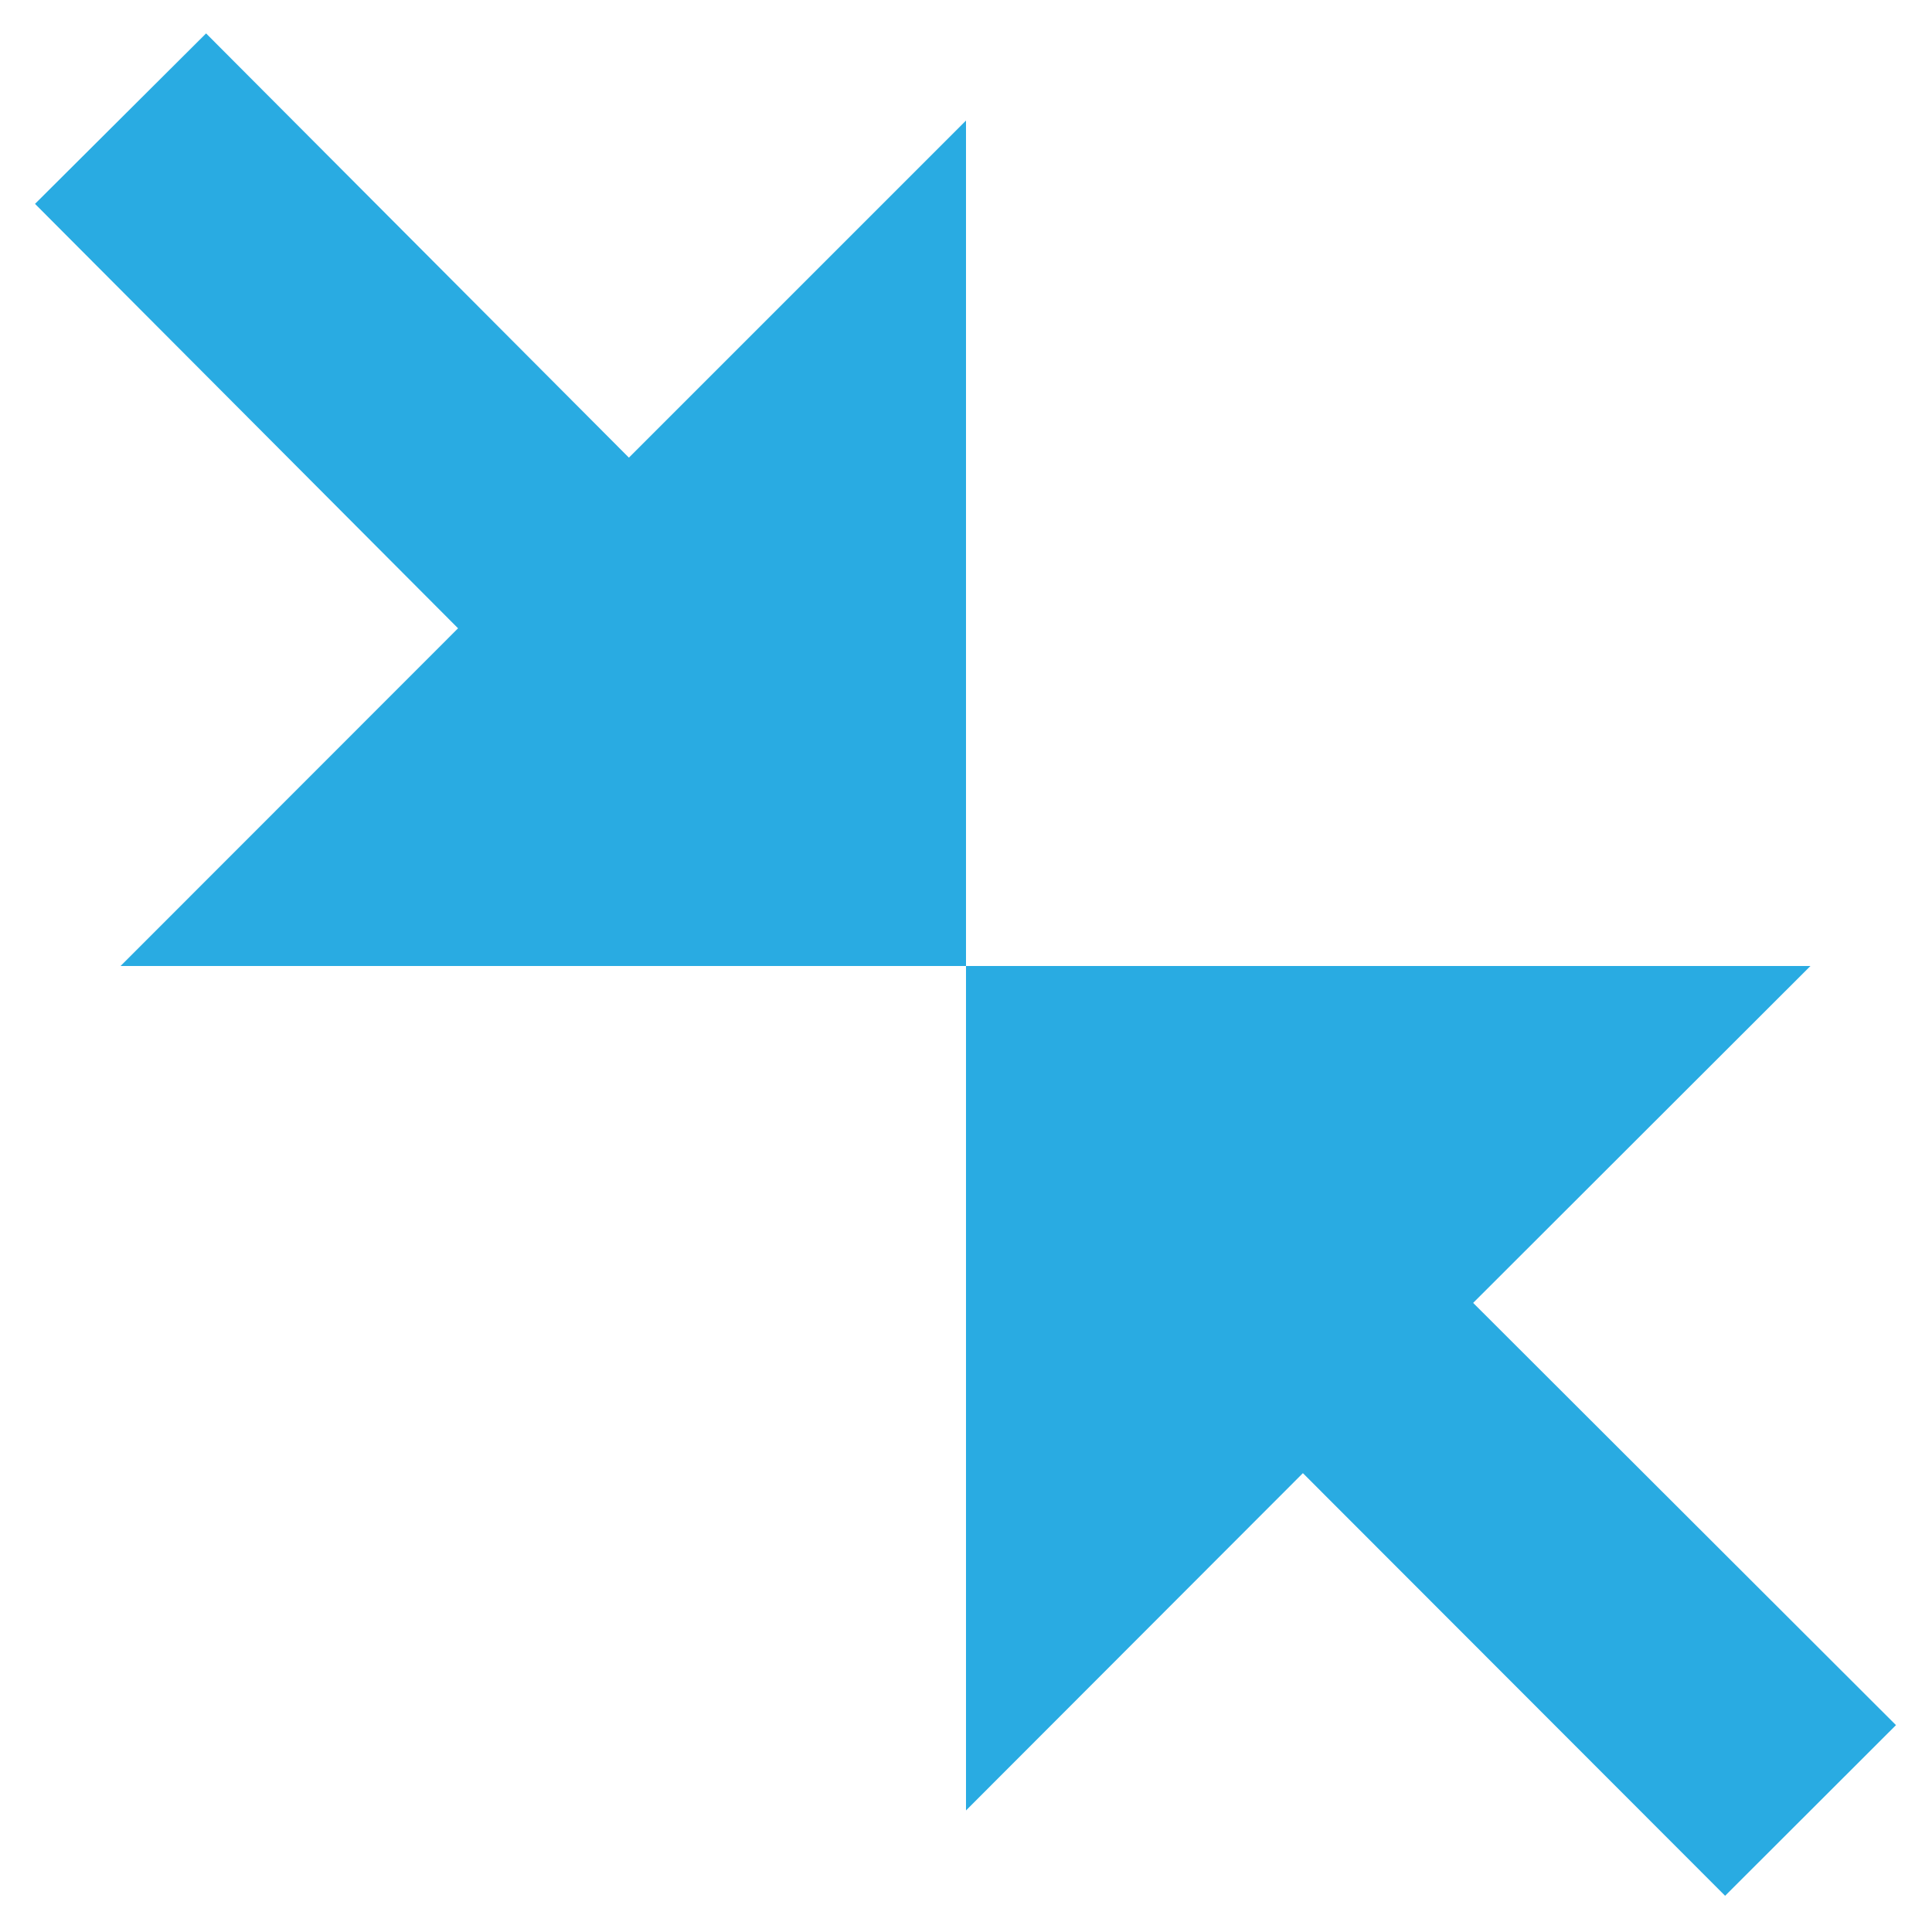
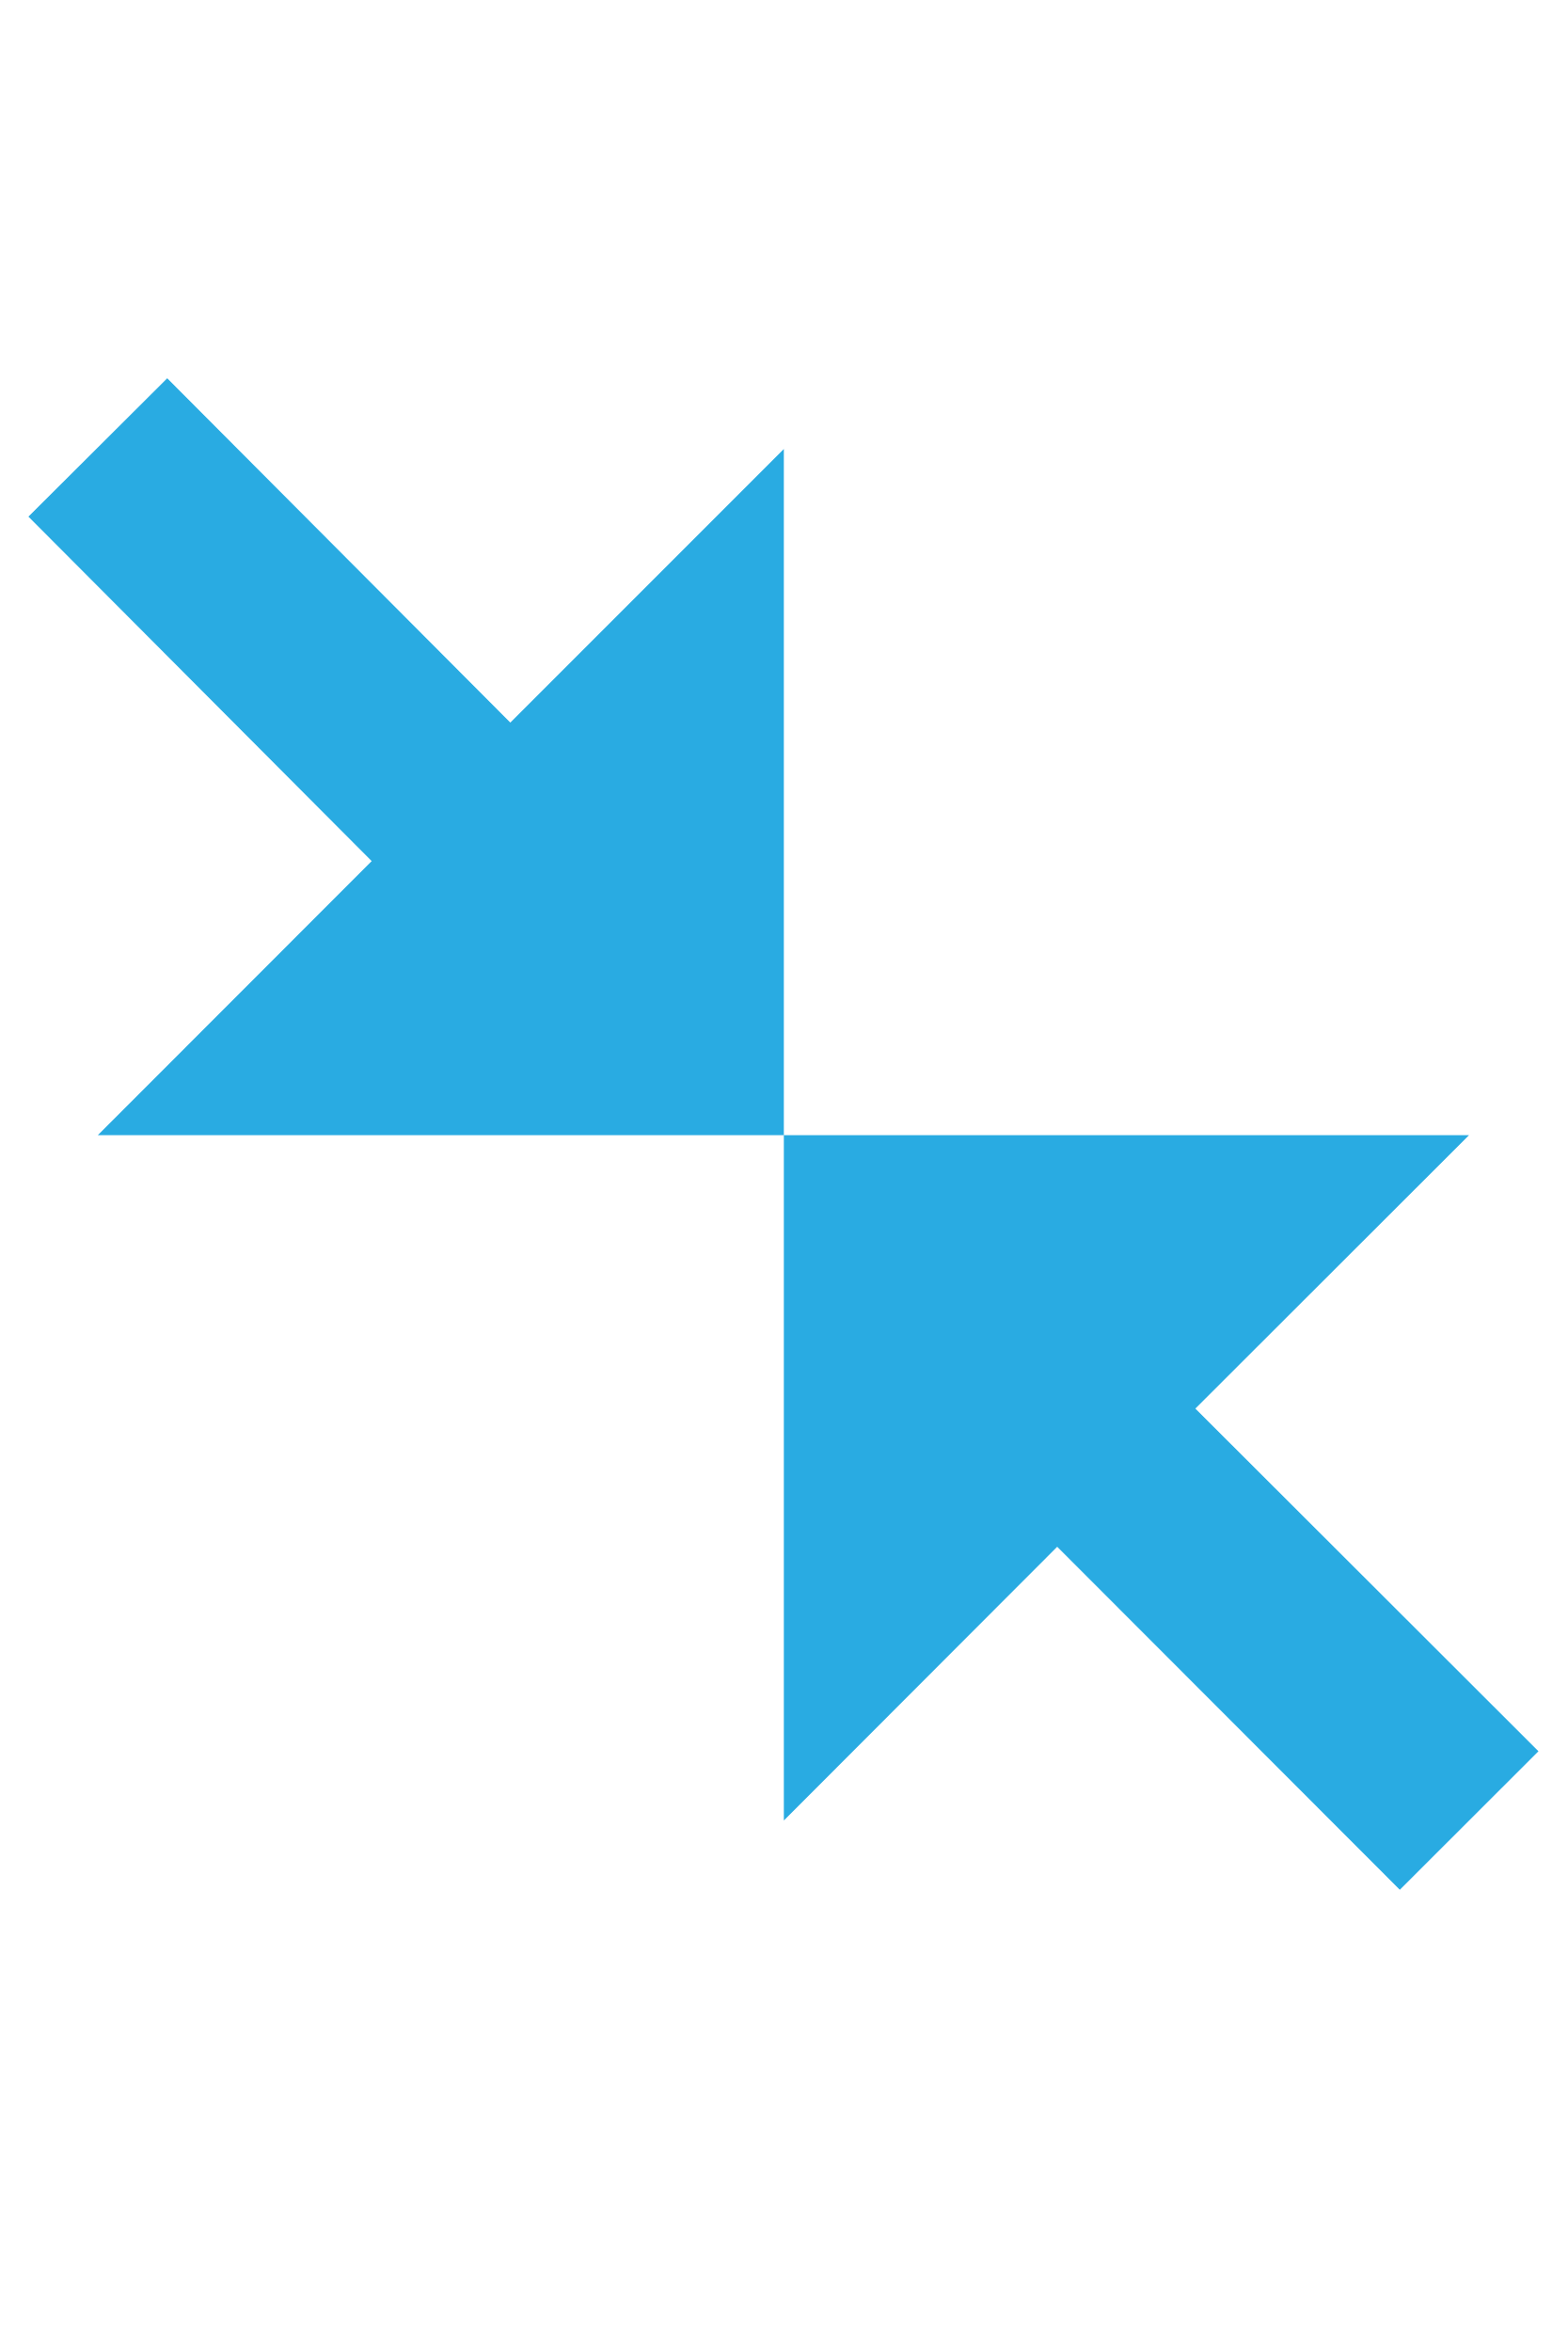
- <svg xmlns="http://www.w3.org/2000/svg" version="1.1" id="icon-" x="0px" y="0px" viewBox="0 0 960 960" style="enable-background:new 0 0 960 960;" xml:space="preserve">
-   <style type="text/css">
- 	.st0{fill-rule:evenodd;clip-rule:evenodd;}
- 	.st1{fill:#29ABE2;}
- 	.st2{fill-rule:evenodd;clip-rule:evenodd;fill:#181616;}
- 	.st3{fill:#FF0000;}
- </style>
-   <path id="contract_1_" class="st1" d="M480,59.9V480H59.9l167.7-167.8L17.4,101.3l85-84.7l210.1,210.8L480,59.9z M899.6,480H480  v419.6L647.4,732l209.8,210l84.9-84.8L732,647.4L899.6,480z" />
+ <svg xmlns="http://www.w3.org/2000/svg" version="1.1" id="icon-" x="0px" y="0px" viewBox="0 0 960 1440" enable-background="new 0 0 960 1440" xml:space="preserve">
+   <path id="contract_1_" fill="#29ABE2" d="M312.5,442.4L102.4,231.6l-85,84.7l210.2,210.9L59.9,695H480V274.9L312.5,442.4z   M732,862.4L899.6,695H480v419.6L647.4,947l209.8,210l84.9-84.8L732,862.4z" />
</svg>
